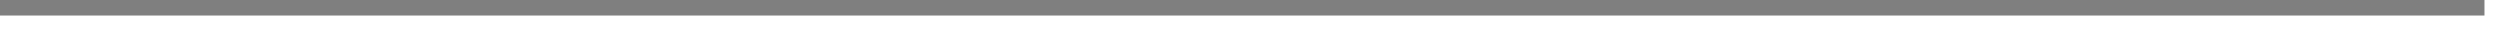
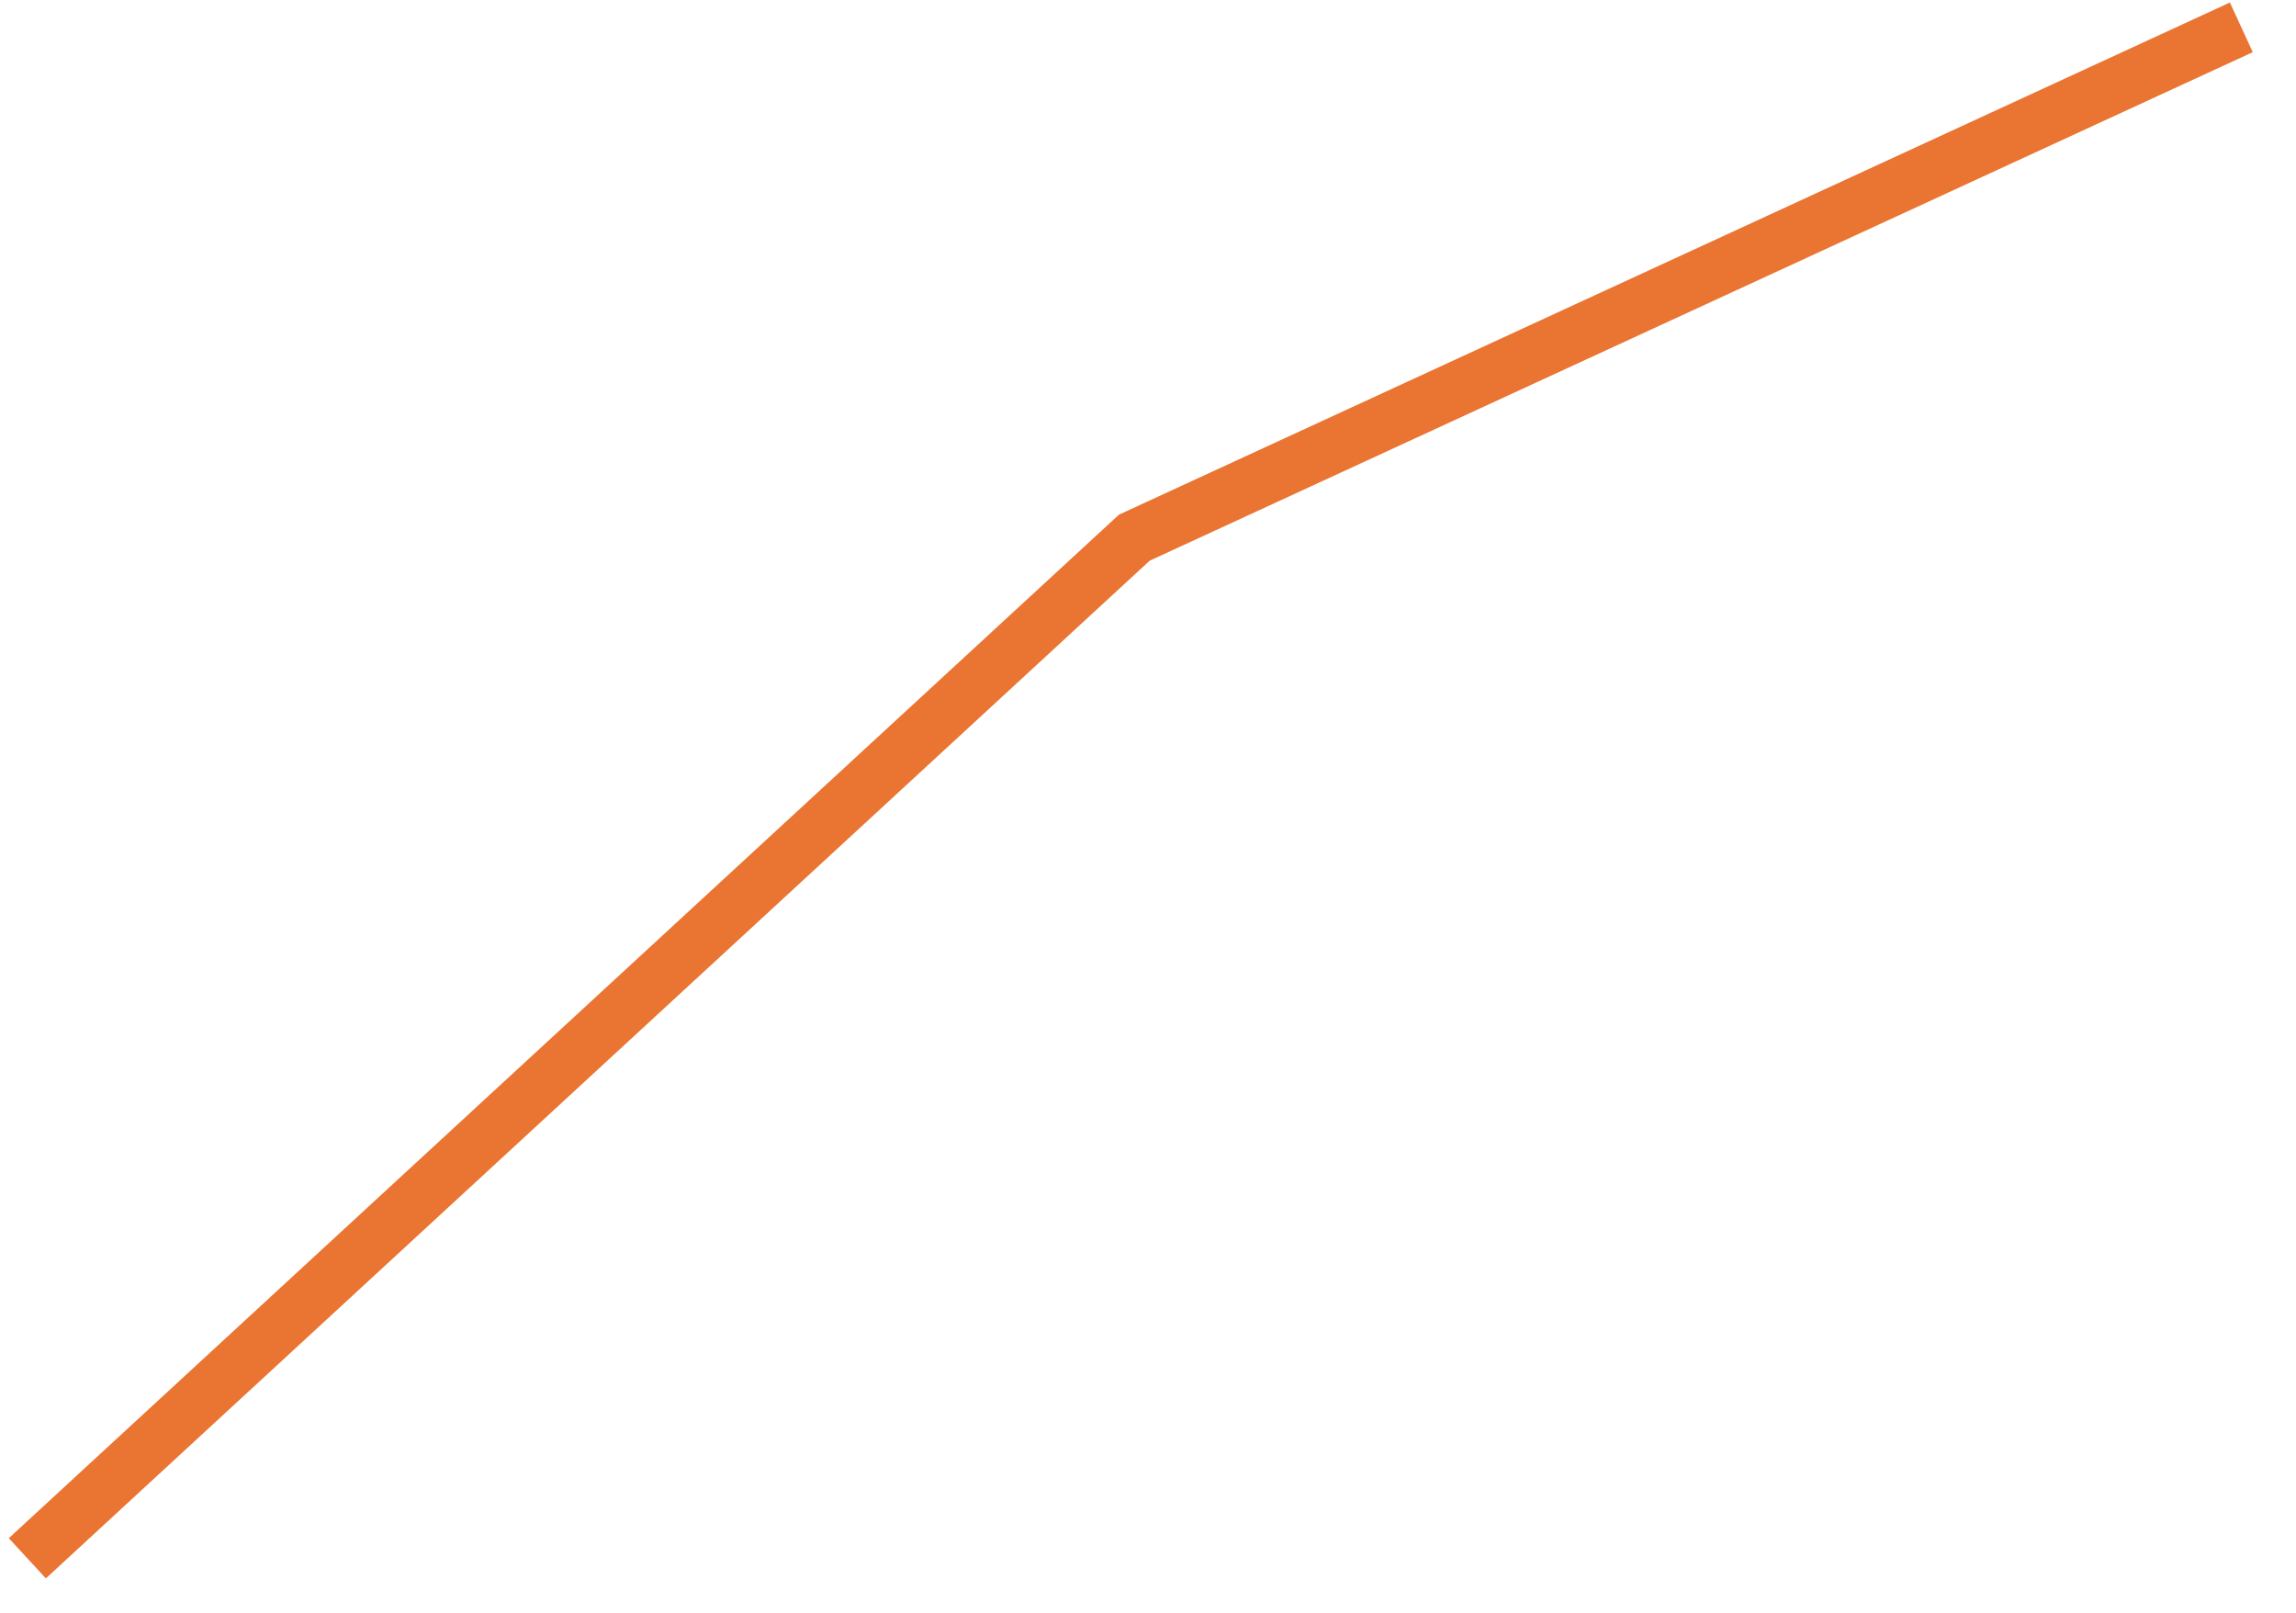
- <svg xmlns="http://www.w3.org/2000/svg" version="1.1" width="161px" height="2px">
-   <g transform="matrix(1 0 0 1 -566 -214 )">
-     <path d="M 566 214.5  L 726 214.5  " stroke-width="1" stroke="#7f7f7f" fill="none" />
+ <svg xmlns="http://www.w3.org/2000/svg" version="1.1" width="84px" height="59px">
+   <g transform="matrix(1 0 0 1 -855 -1560 )">
+     <path d="M 0 56  L 40.5 18.667  L 81 0  " stroke-width="2" stroke="#ea7431" fill="none" transform="matrix(1 0 0 1 856 1561 )" />
  </g>
</svg>
